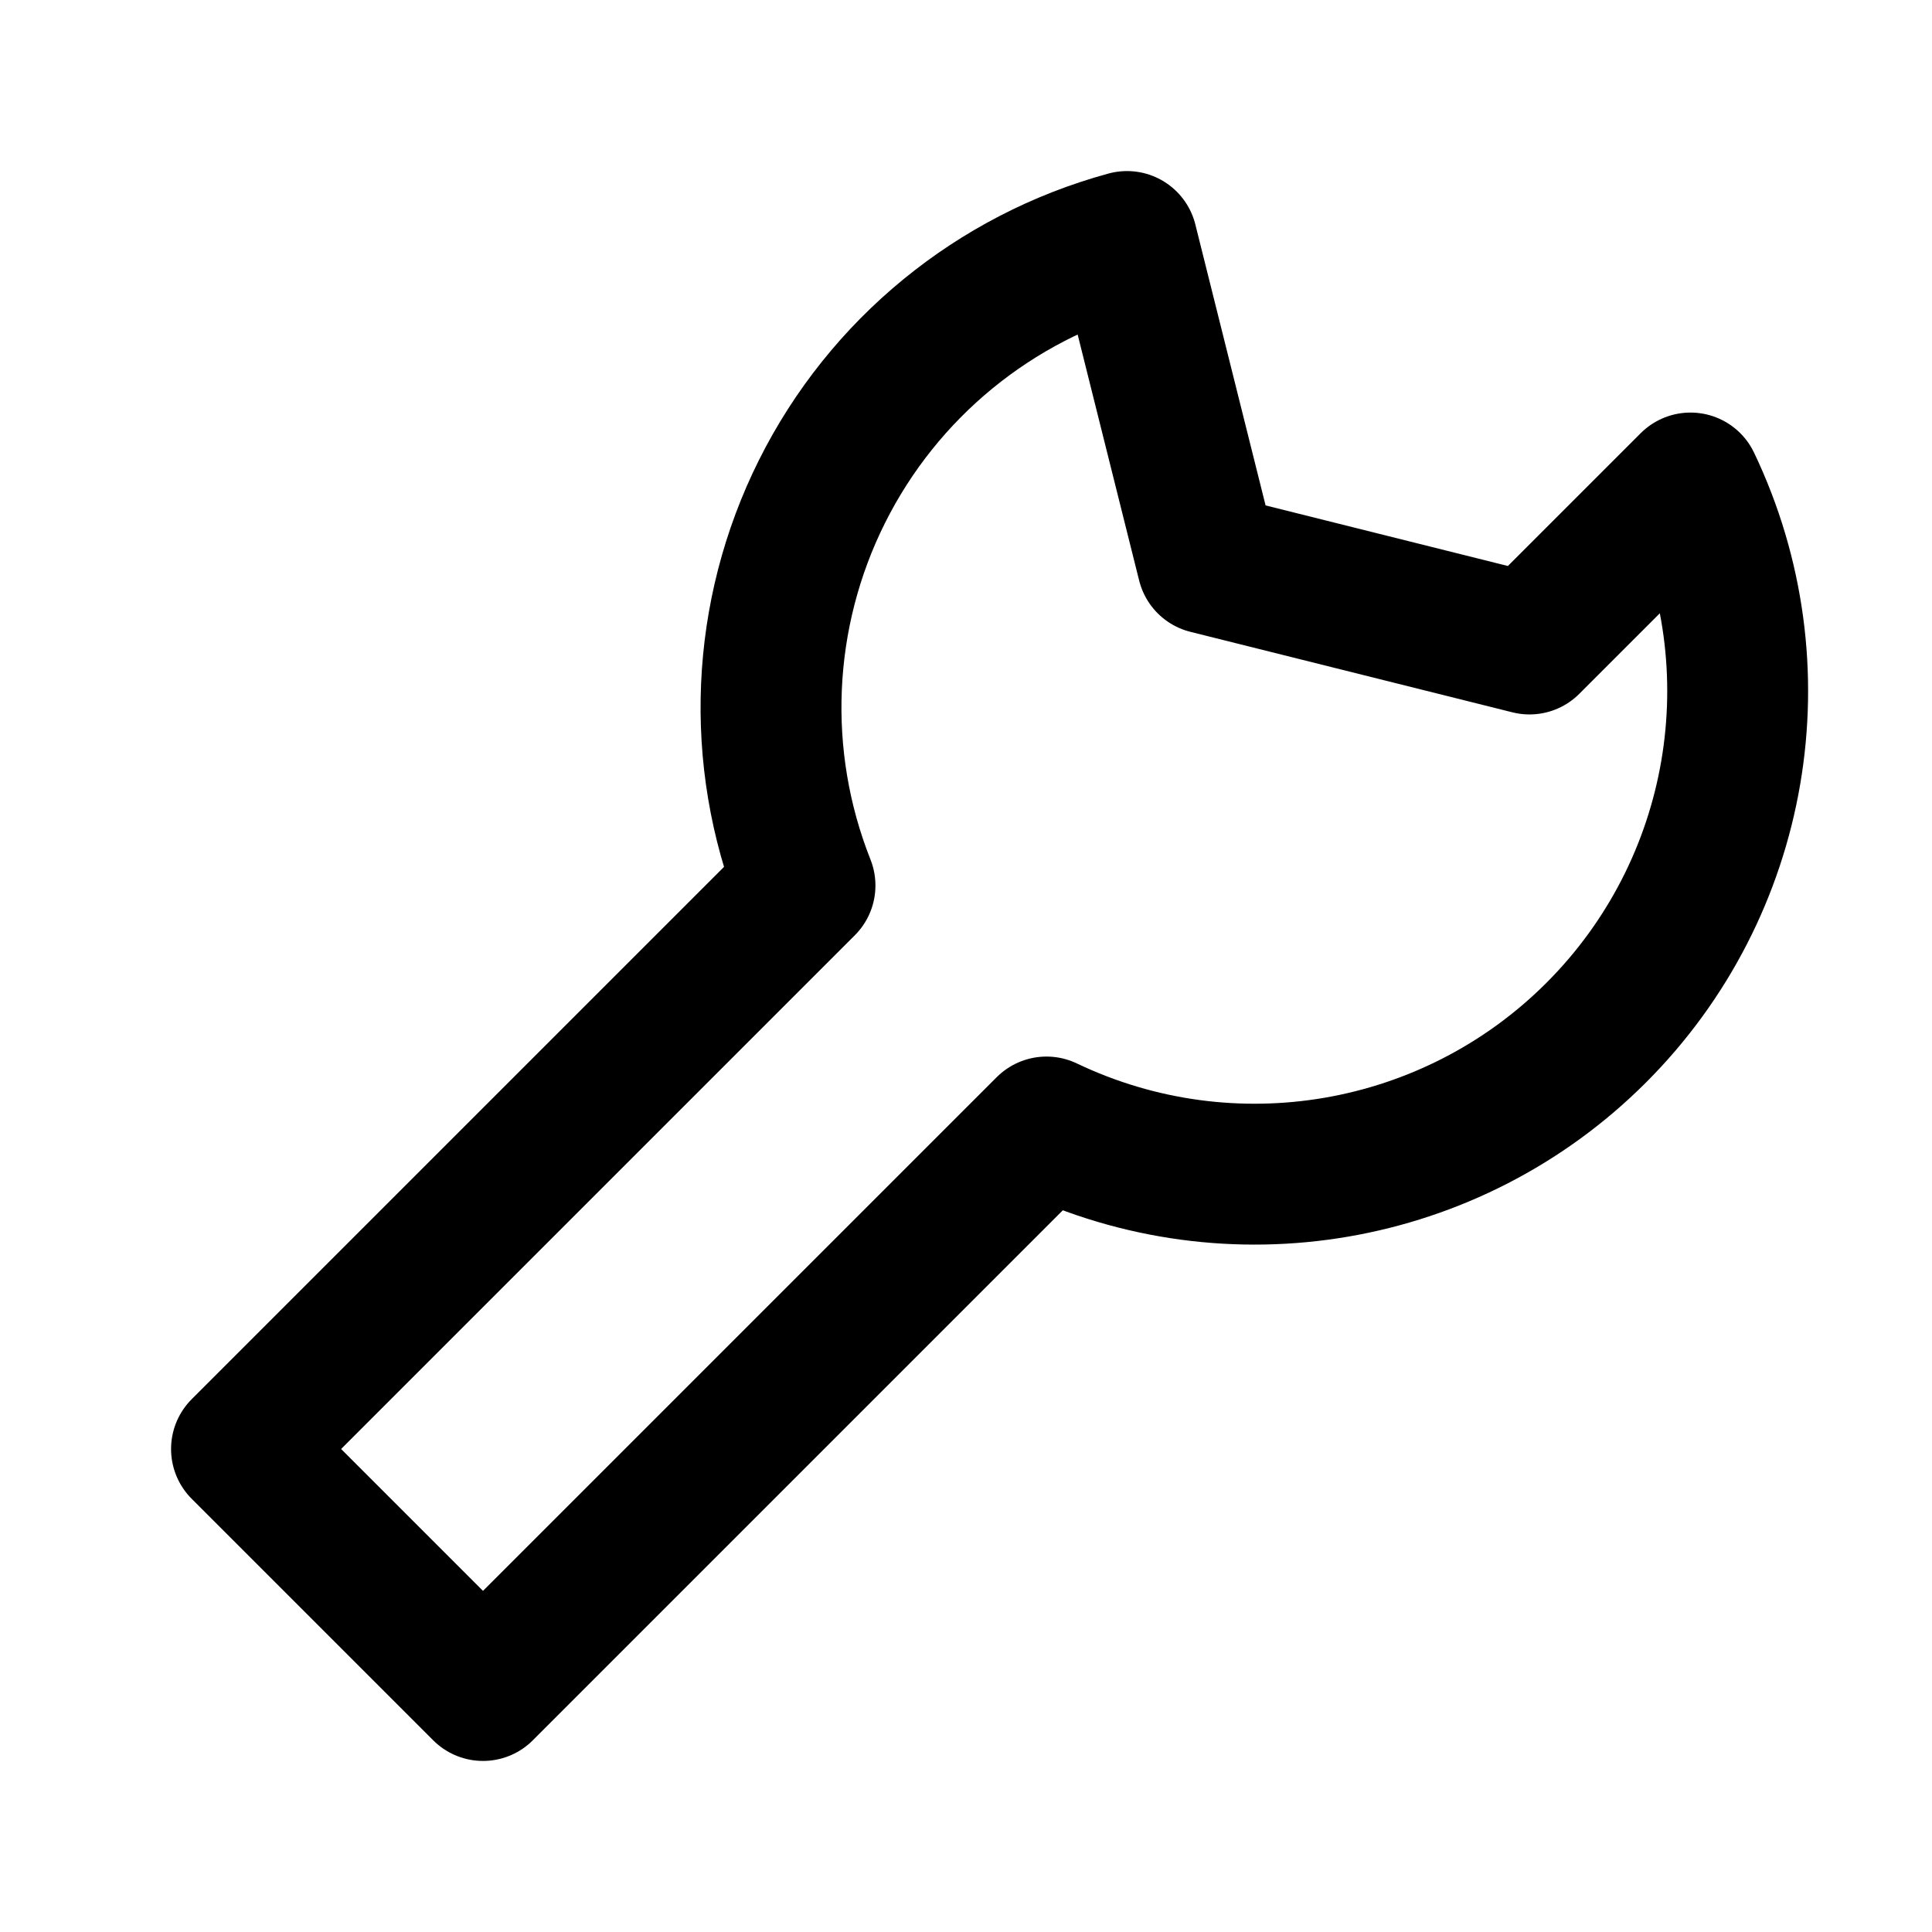
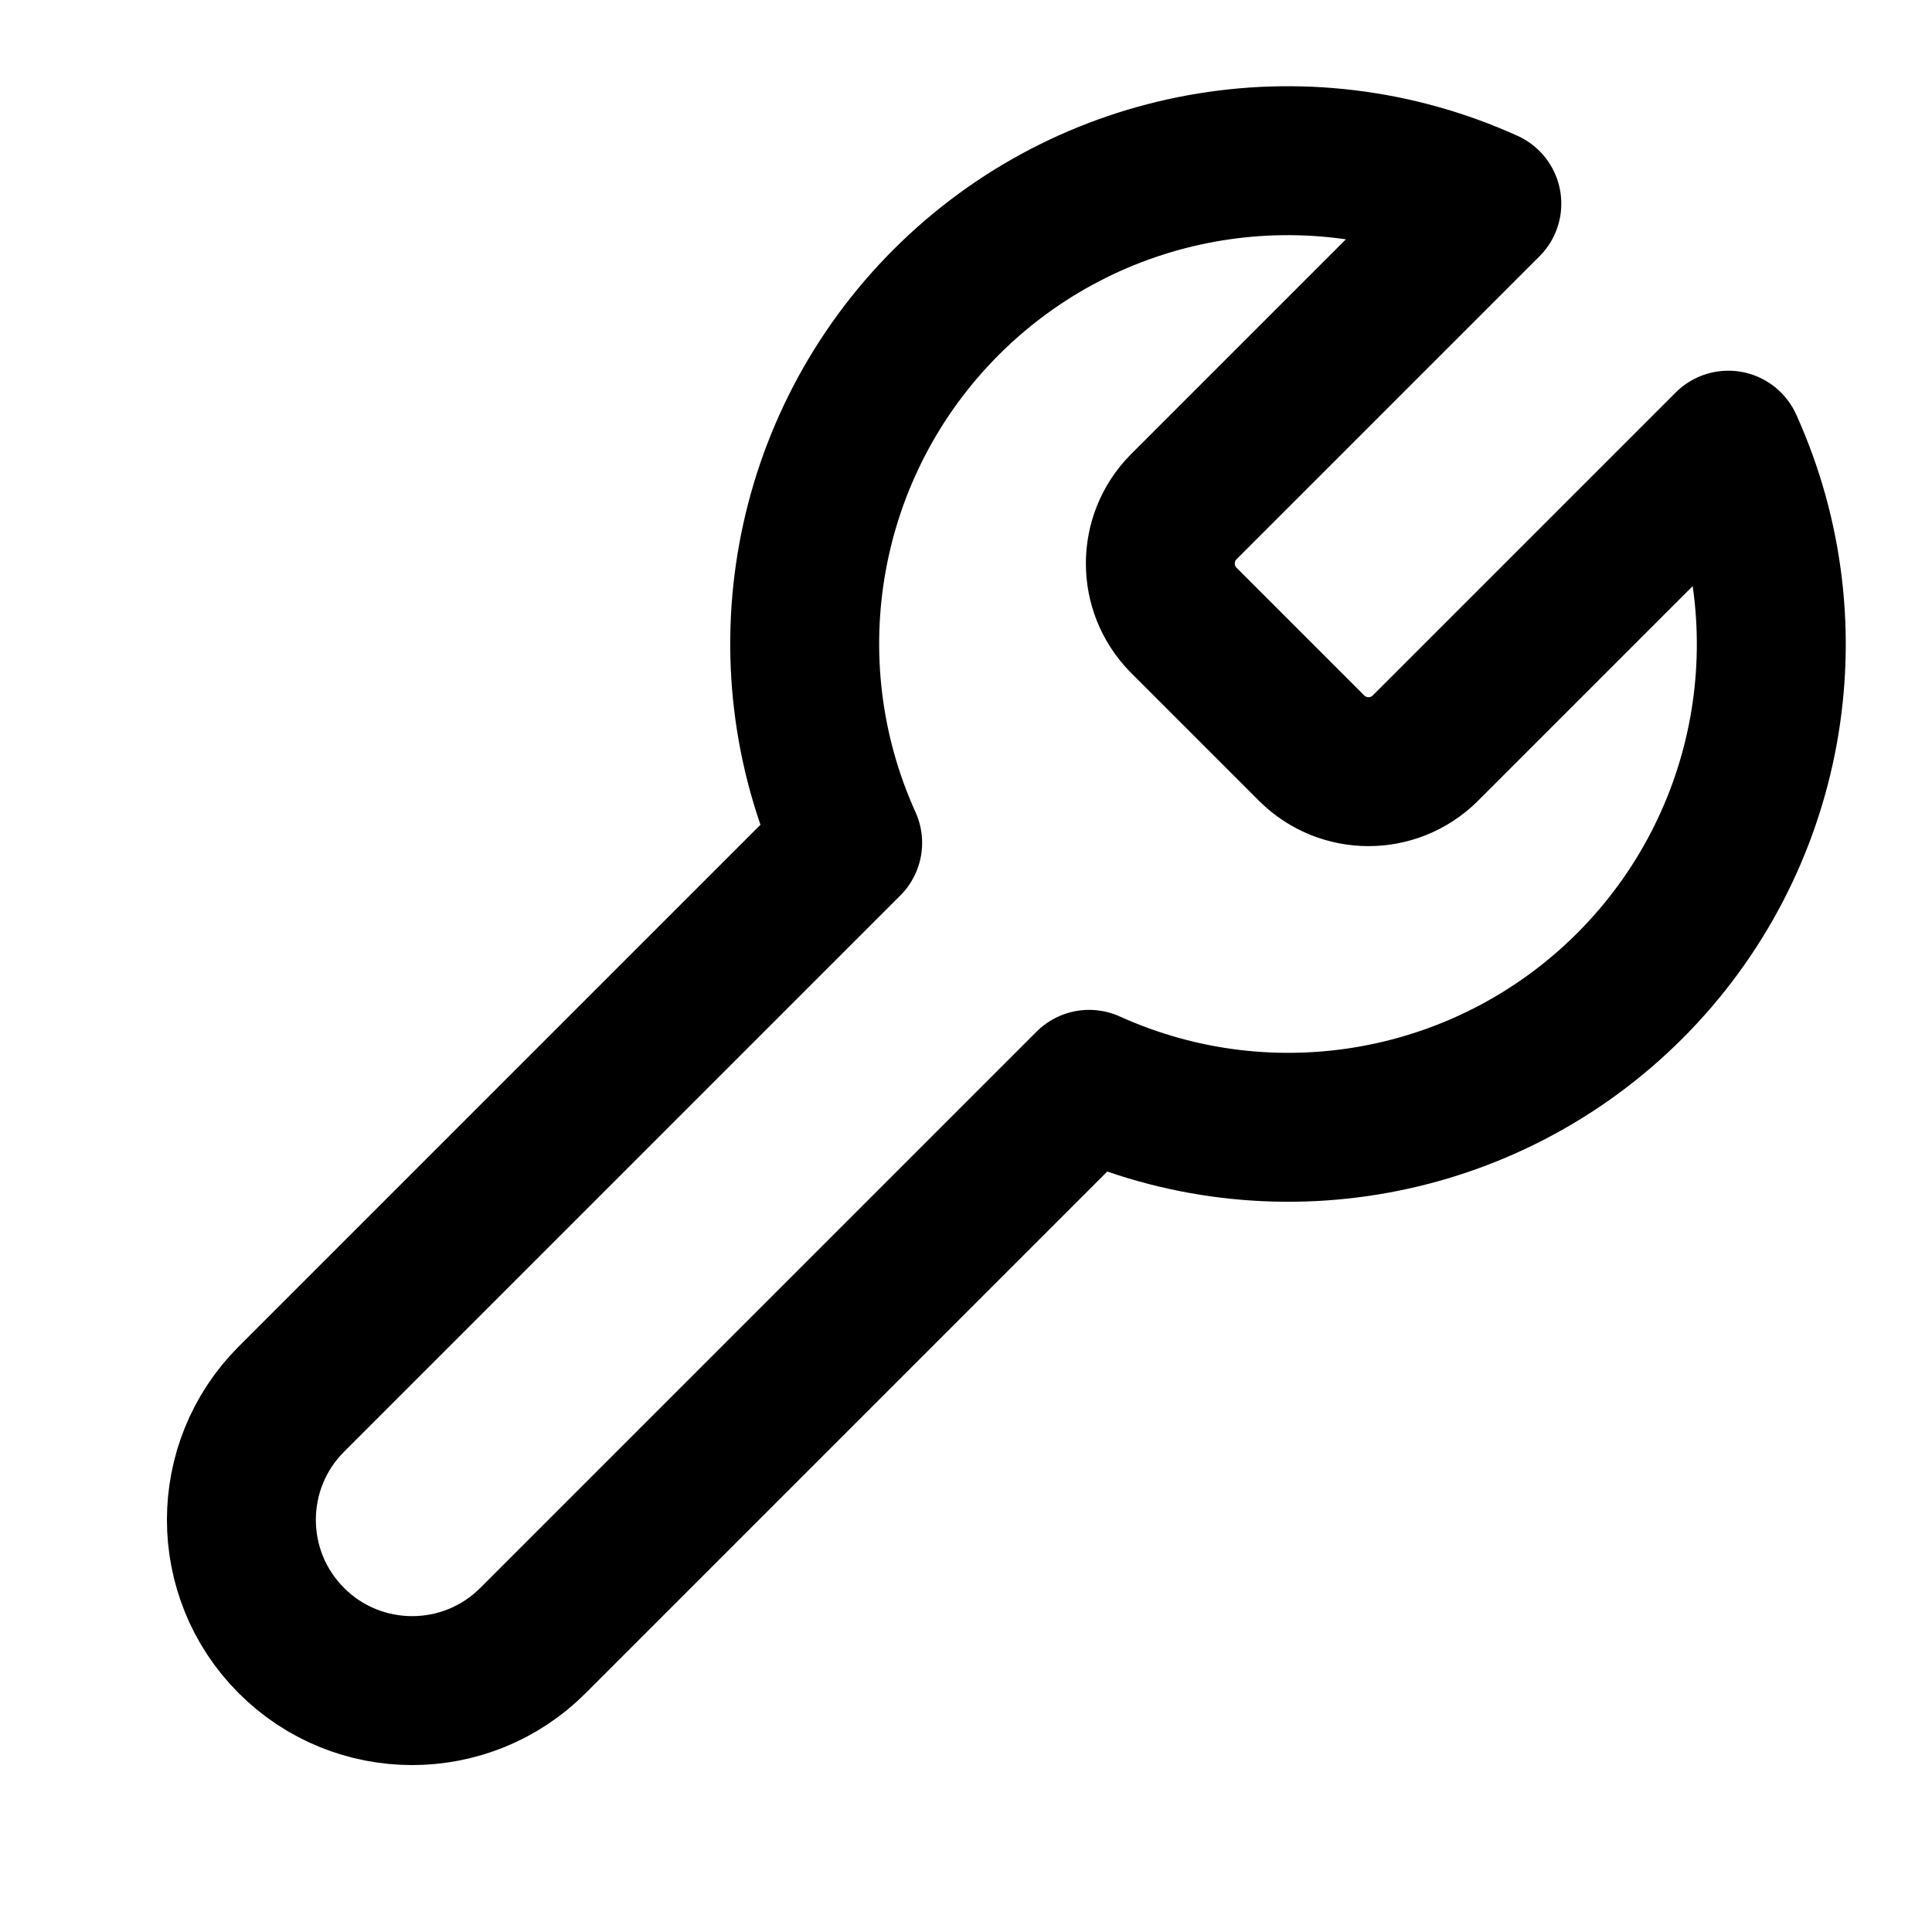
- <svg xmlns="http://www.w3.org/2000/svg" viewBox="0 0 24 24" fill="none" stroke="currentColor" stroke-width="1.75" stroke-linecap="round" stroke-linejoin="round">
-   <path d="m14 3 1 4 4 1 2-2a6 6 0 0 1-8 8l-7 7-3-3 7-7a6 6 0 0 1 4-8z" />
+ <svg xmlns="http://www.w3.org/2000/svg" viewBox="0 0 24 24" fill="none" stroke="currentColor" stroke-width="1.85" stroke-linecap="round" stroke-linejoin="round">
+   <path d="M14.7 6.3a1 1 0 0 0 0 1.4l1.6 1.6a1 1 0 0 0 1.4 0l3.77-3.77a6 6 0 0 1-7.94 7.94l-6.91 6.91a2.12 2.12 0 0 1-3-3l6.91-6.91a6 6 0 0 1 7.94-7.94l-3.76 3.76z" />
</svg>
